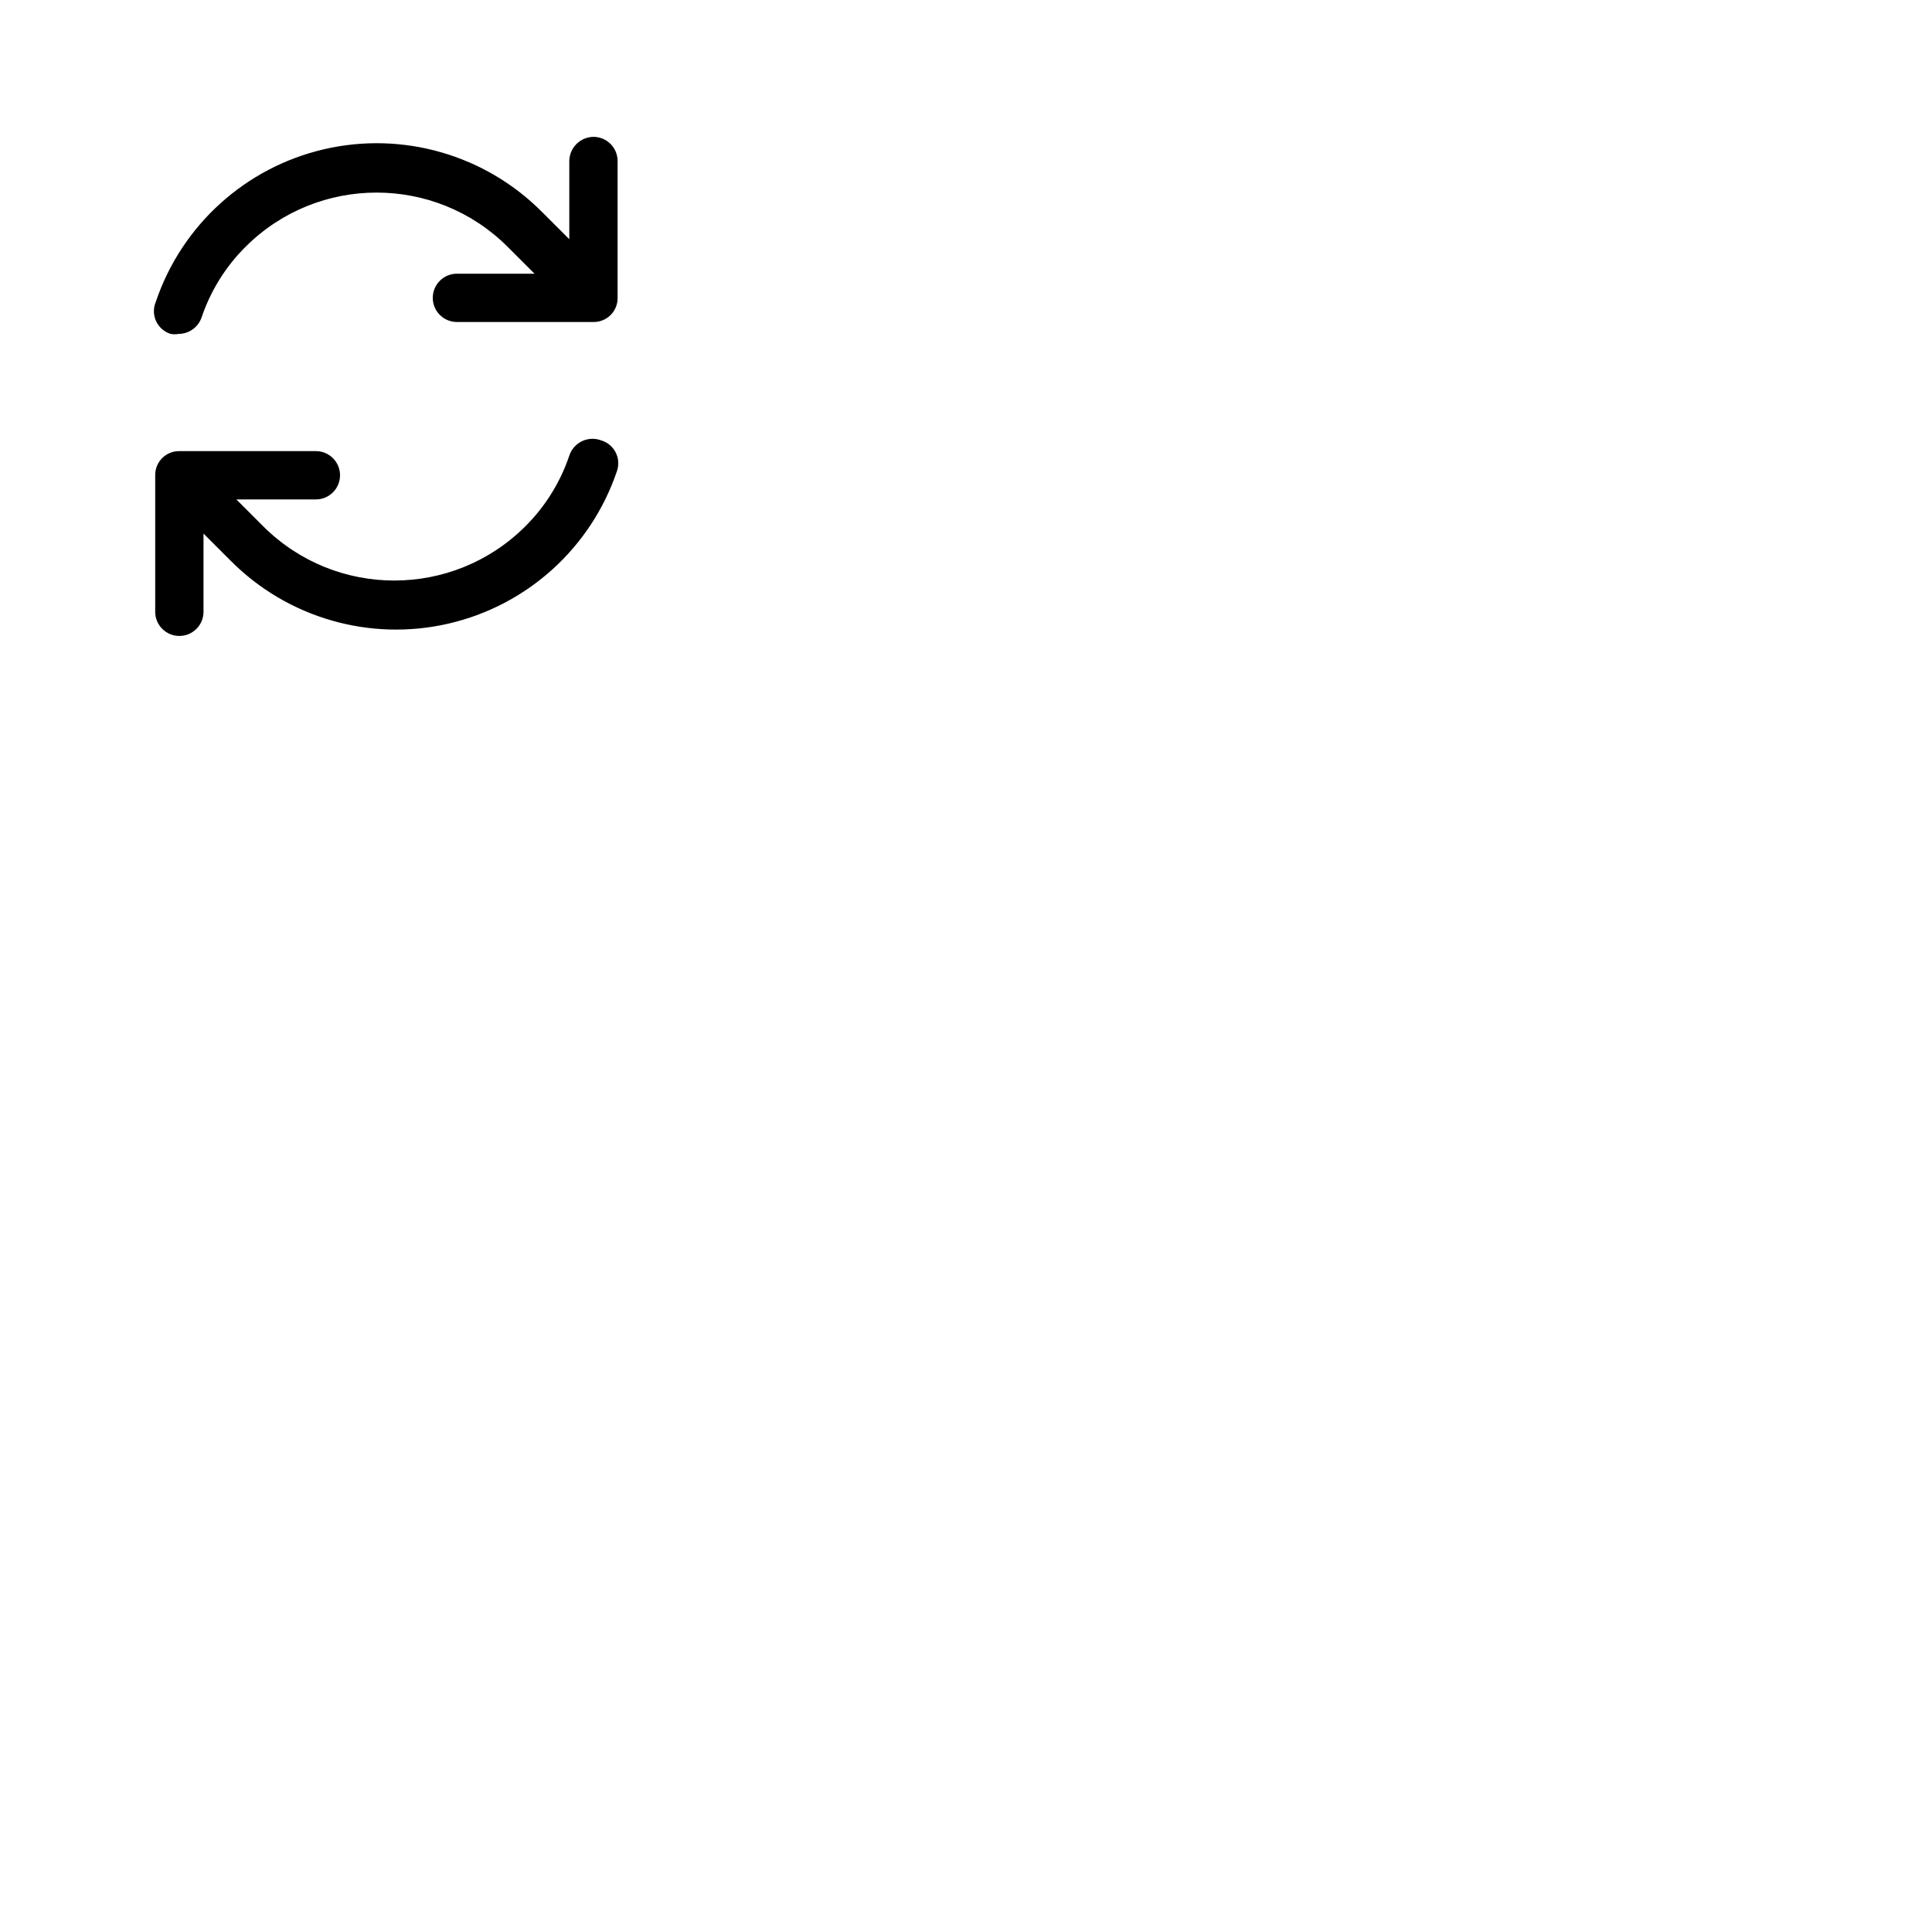
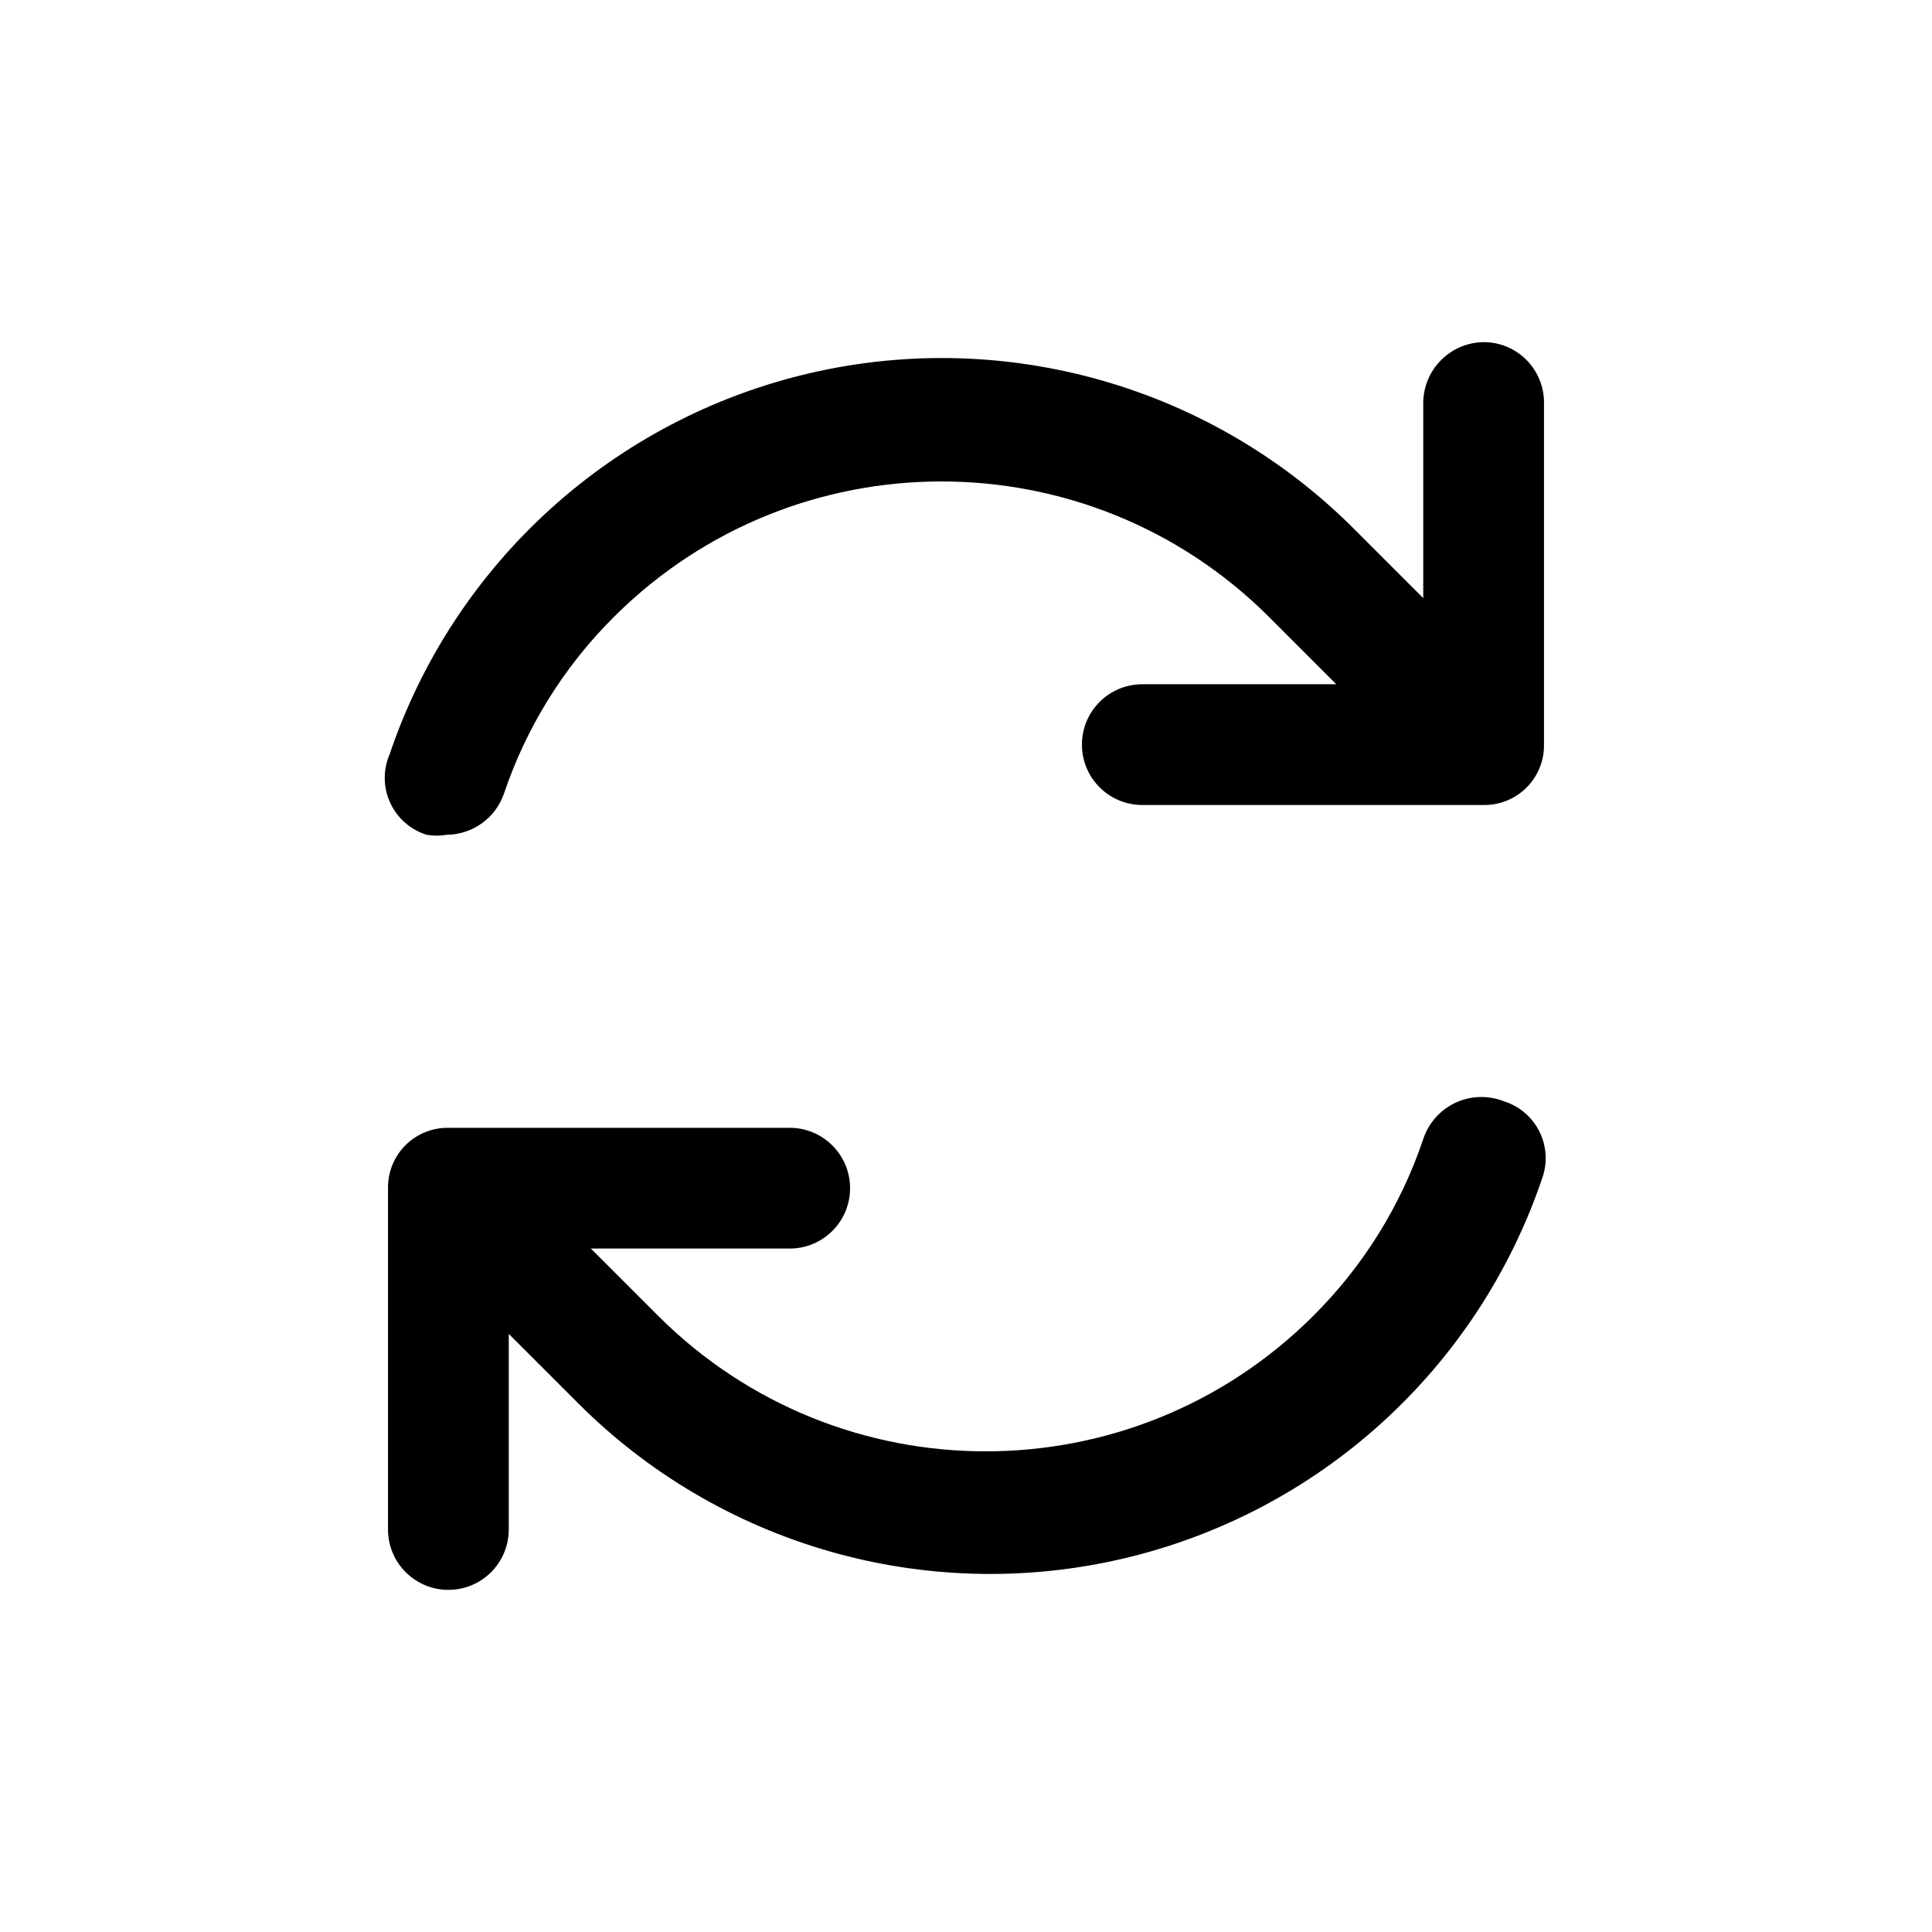
- <svg xmlns="http://www.w3.org/2000/svg" viewBox="0 0 60 60">
+ <svg xmlns="http://www.w3.org/2000/svg" viewBox="0 0 24 24">
  <g id="sync">
    <path d="M18.43,4.25a.76.76,0,0,0-.75.75V7.43l-.84-.84a7.24,7.24,0,0,0-12,2.78.74.74,0,0,0,.46,1,.73.73,0,0,0,.25,0,.76.76,0,0,0,.71-.51,5.63,5.63,0,0,1,1.37-2.2,5.76,5.76,0,0,1,8.13,0l.84.84H14.19a.75.75,0,0,0,0,1.5h4.24a.74.74,0,0,0,.75-.75V5A.75.75,0,0,0,18.43,4.25Z" />
    <path d="M18.68,13.68a.76.76,0,0,0-1,.47,5.63,5.63,0,0,1-1.37,2.2,5.76,5.76,0,0,1-8.13,0l-.84-.84H9.81a.75.75,0,0,0,0-1.5H5.57a.74.74,0,0,0-.75.75V19a.75.75,0,0,0,1.5,0V16.57l.84.84a7.24,7.24,0,0,0,12-2.78A.74.74,0,0,0,18.68,13.68Z" />
  </g>
</svg>
